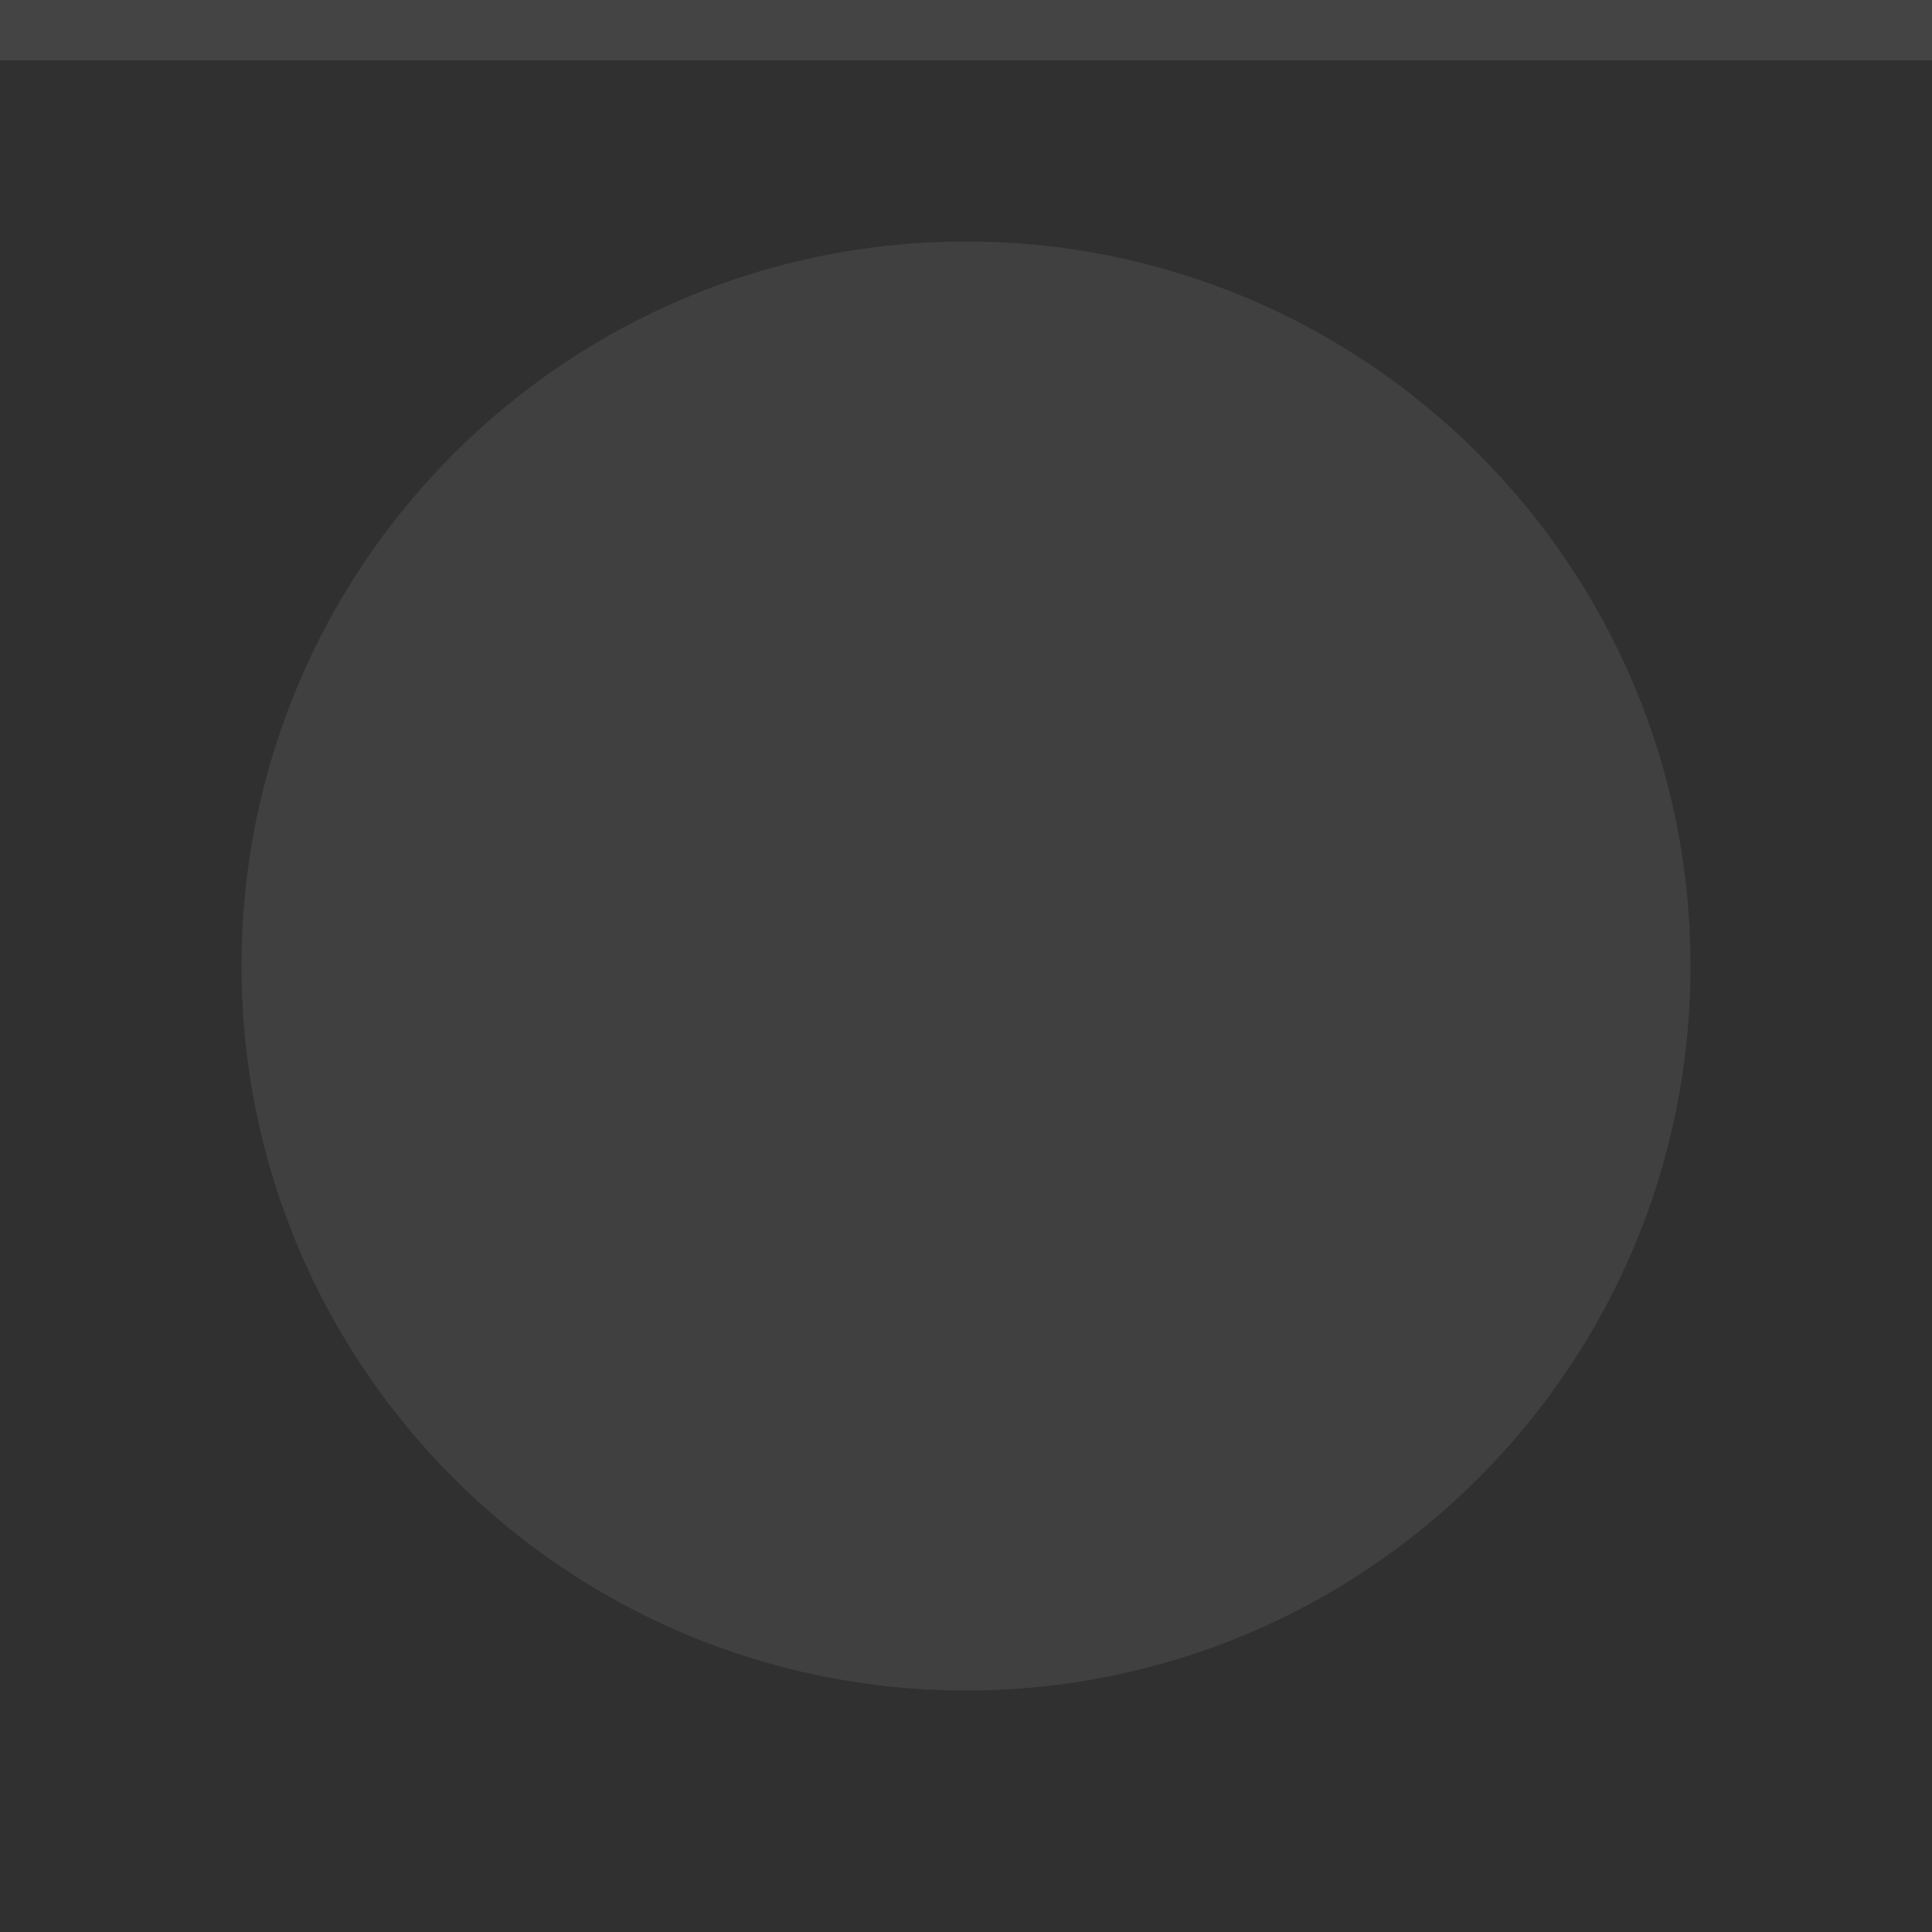
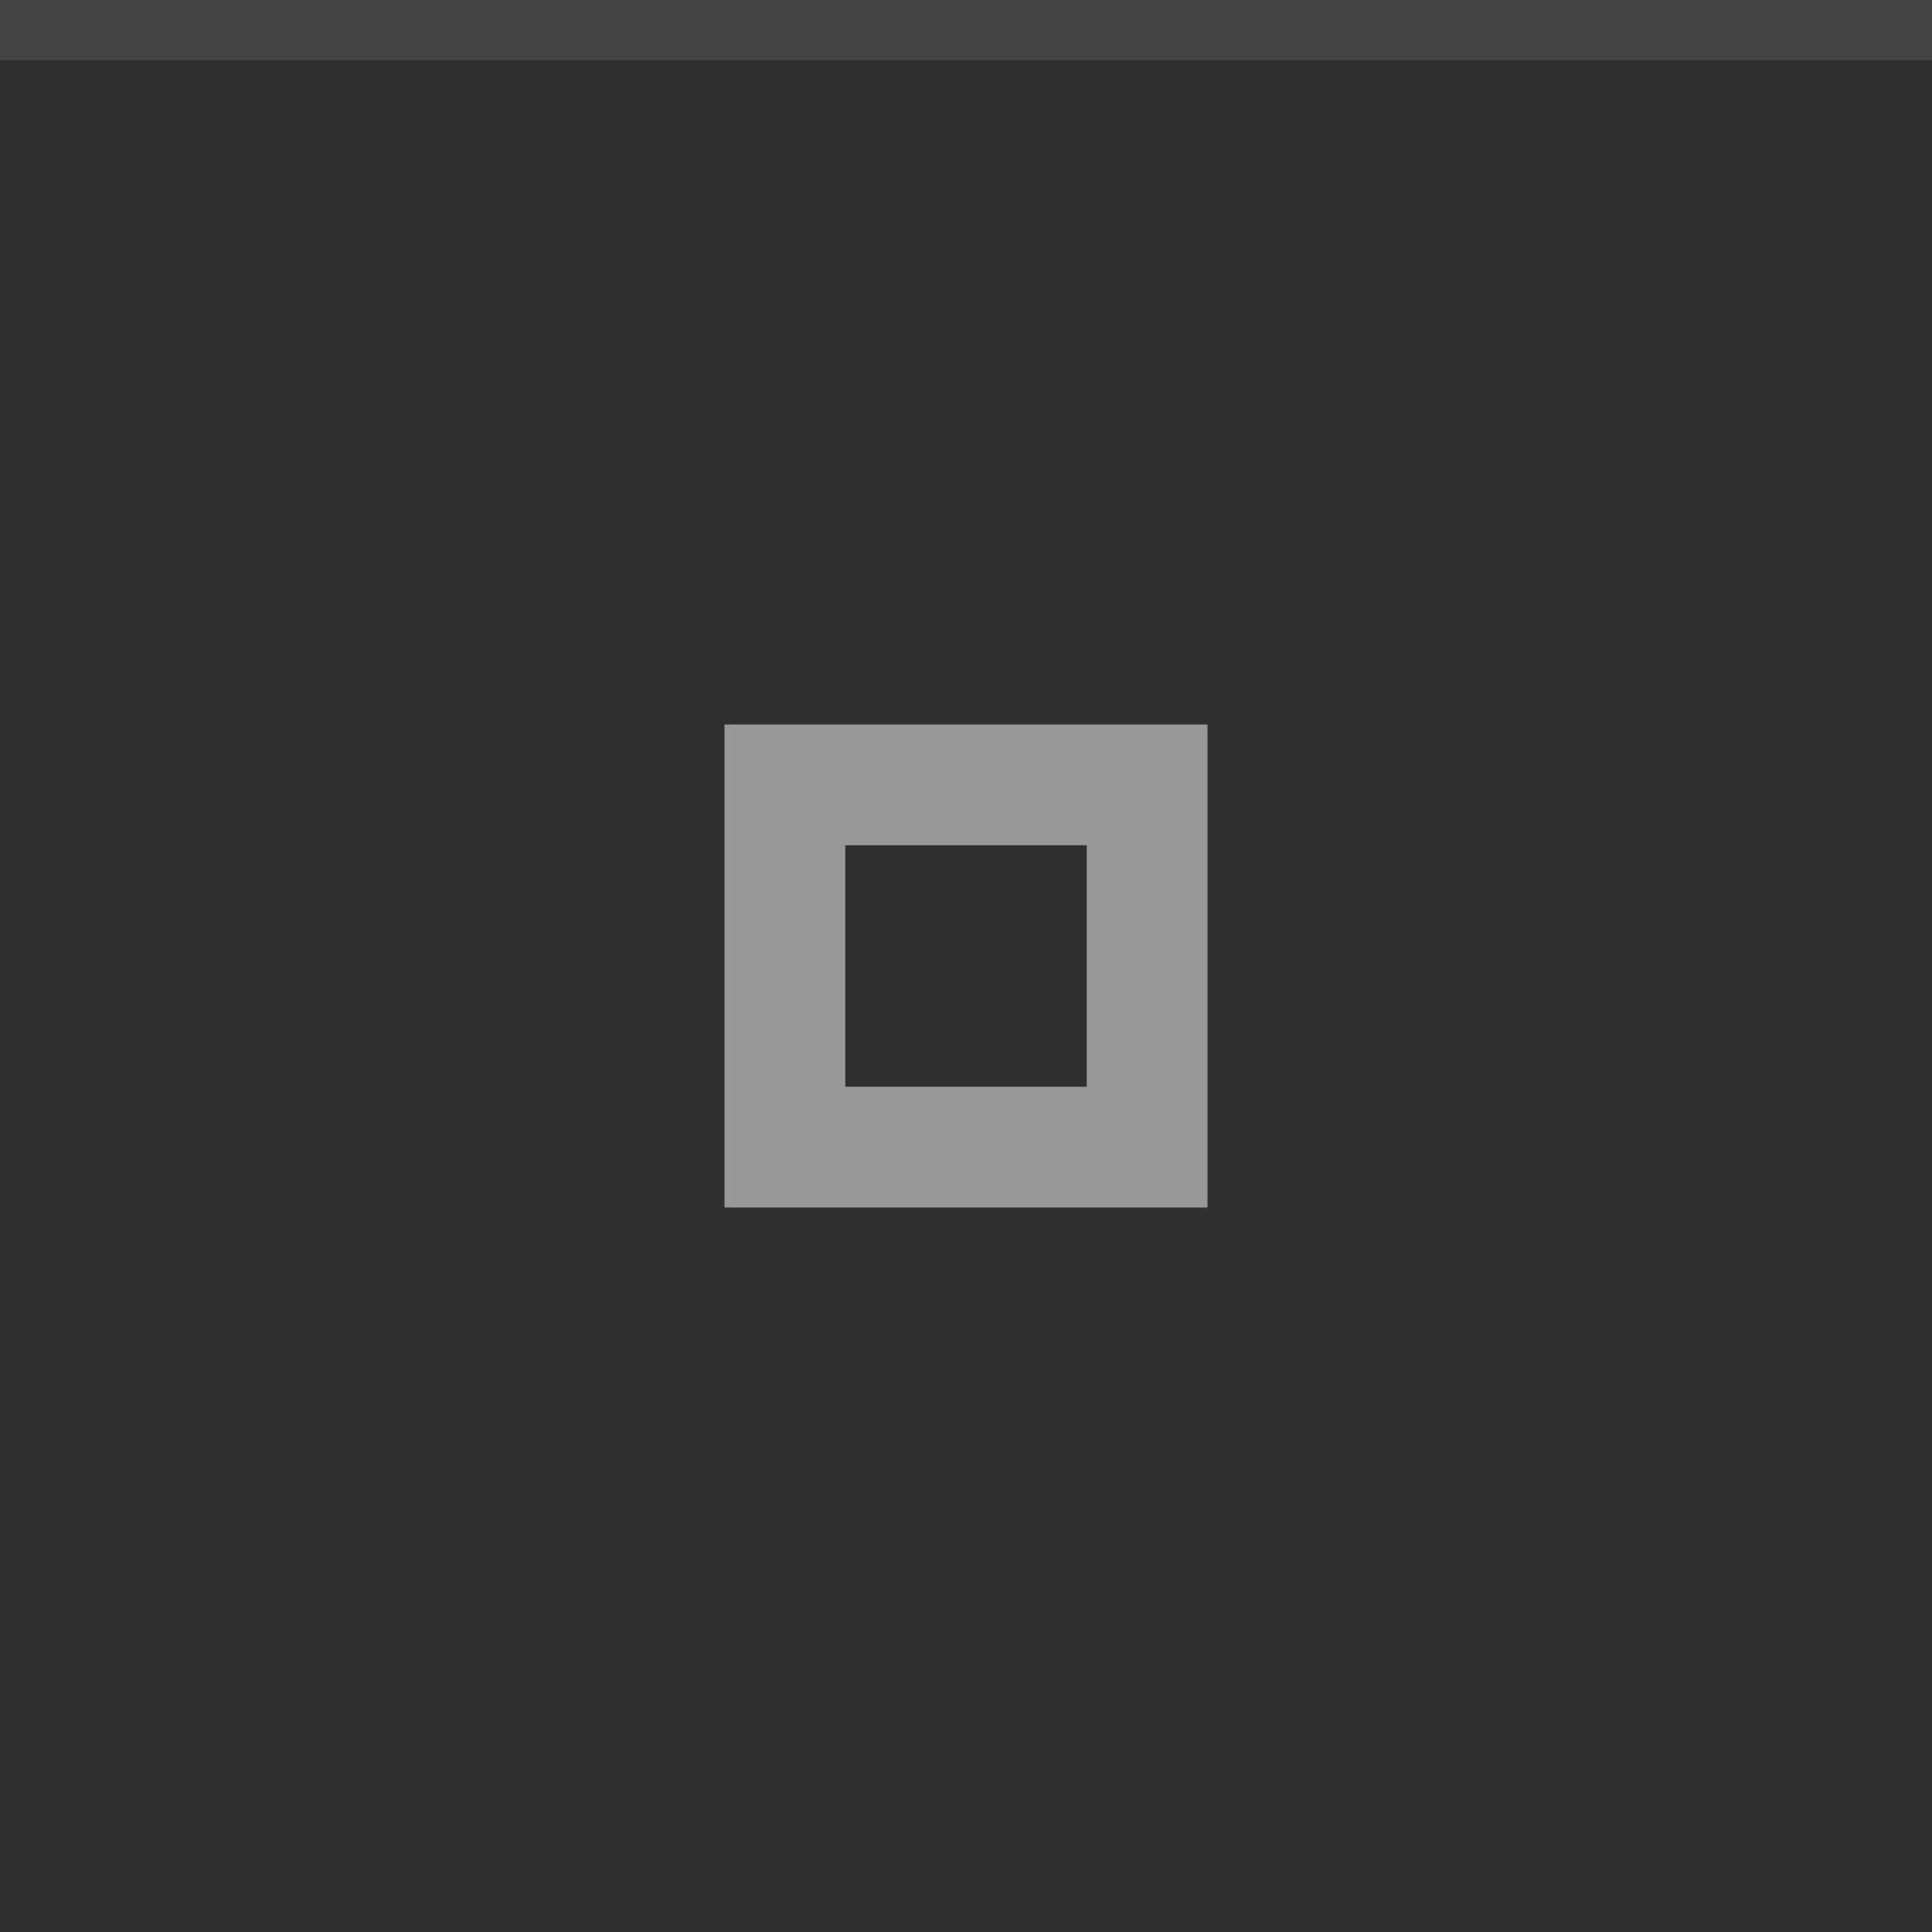
<svg xmlns="http://www.w3.org/2000/svg" width="32" height="32" viewBox="0 0 32 32">
  <rect width="32" height="32" fill="#303030" />
  <rect width="32" height="1" fill="#FFFFFF" fill-opacity="0.1" />
-   <g fill="#FFFFFF">
-     <circle cx="16" cy="16" r="12" opacity="0.08" />
+   <g fill="#FFFFFF" opacity="0.5">
+     <circle cx="16" cy="16" r="12" opacity="0" />
+     <path d="m12 12v8h8v-8zm2 2h4v4h-4z" />
  </g>
</svg>
